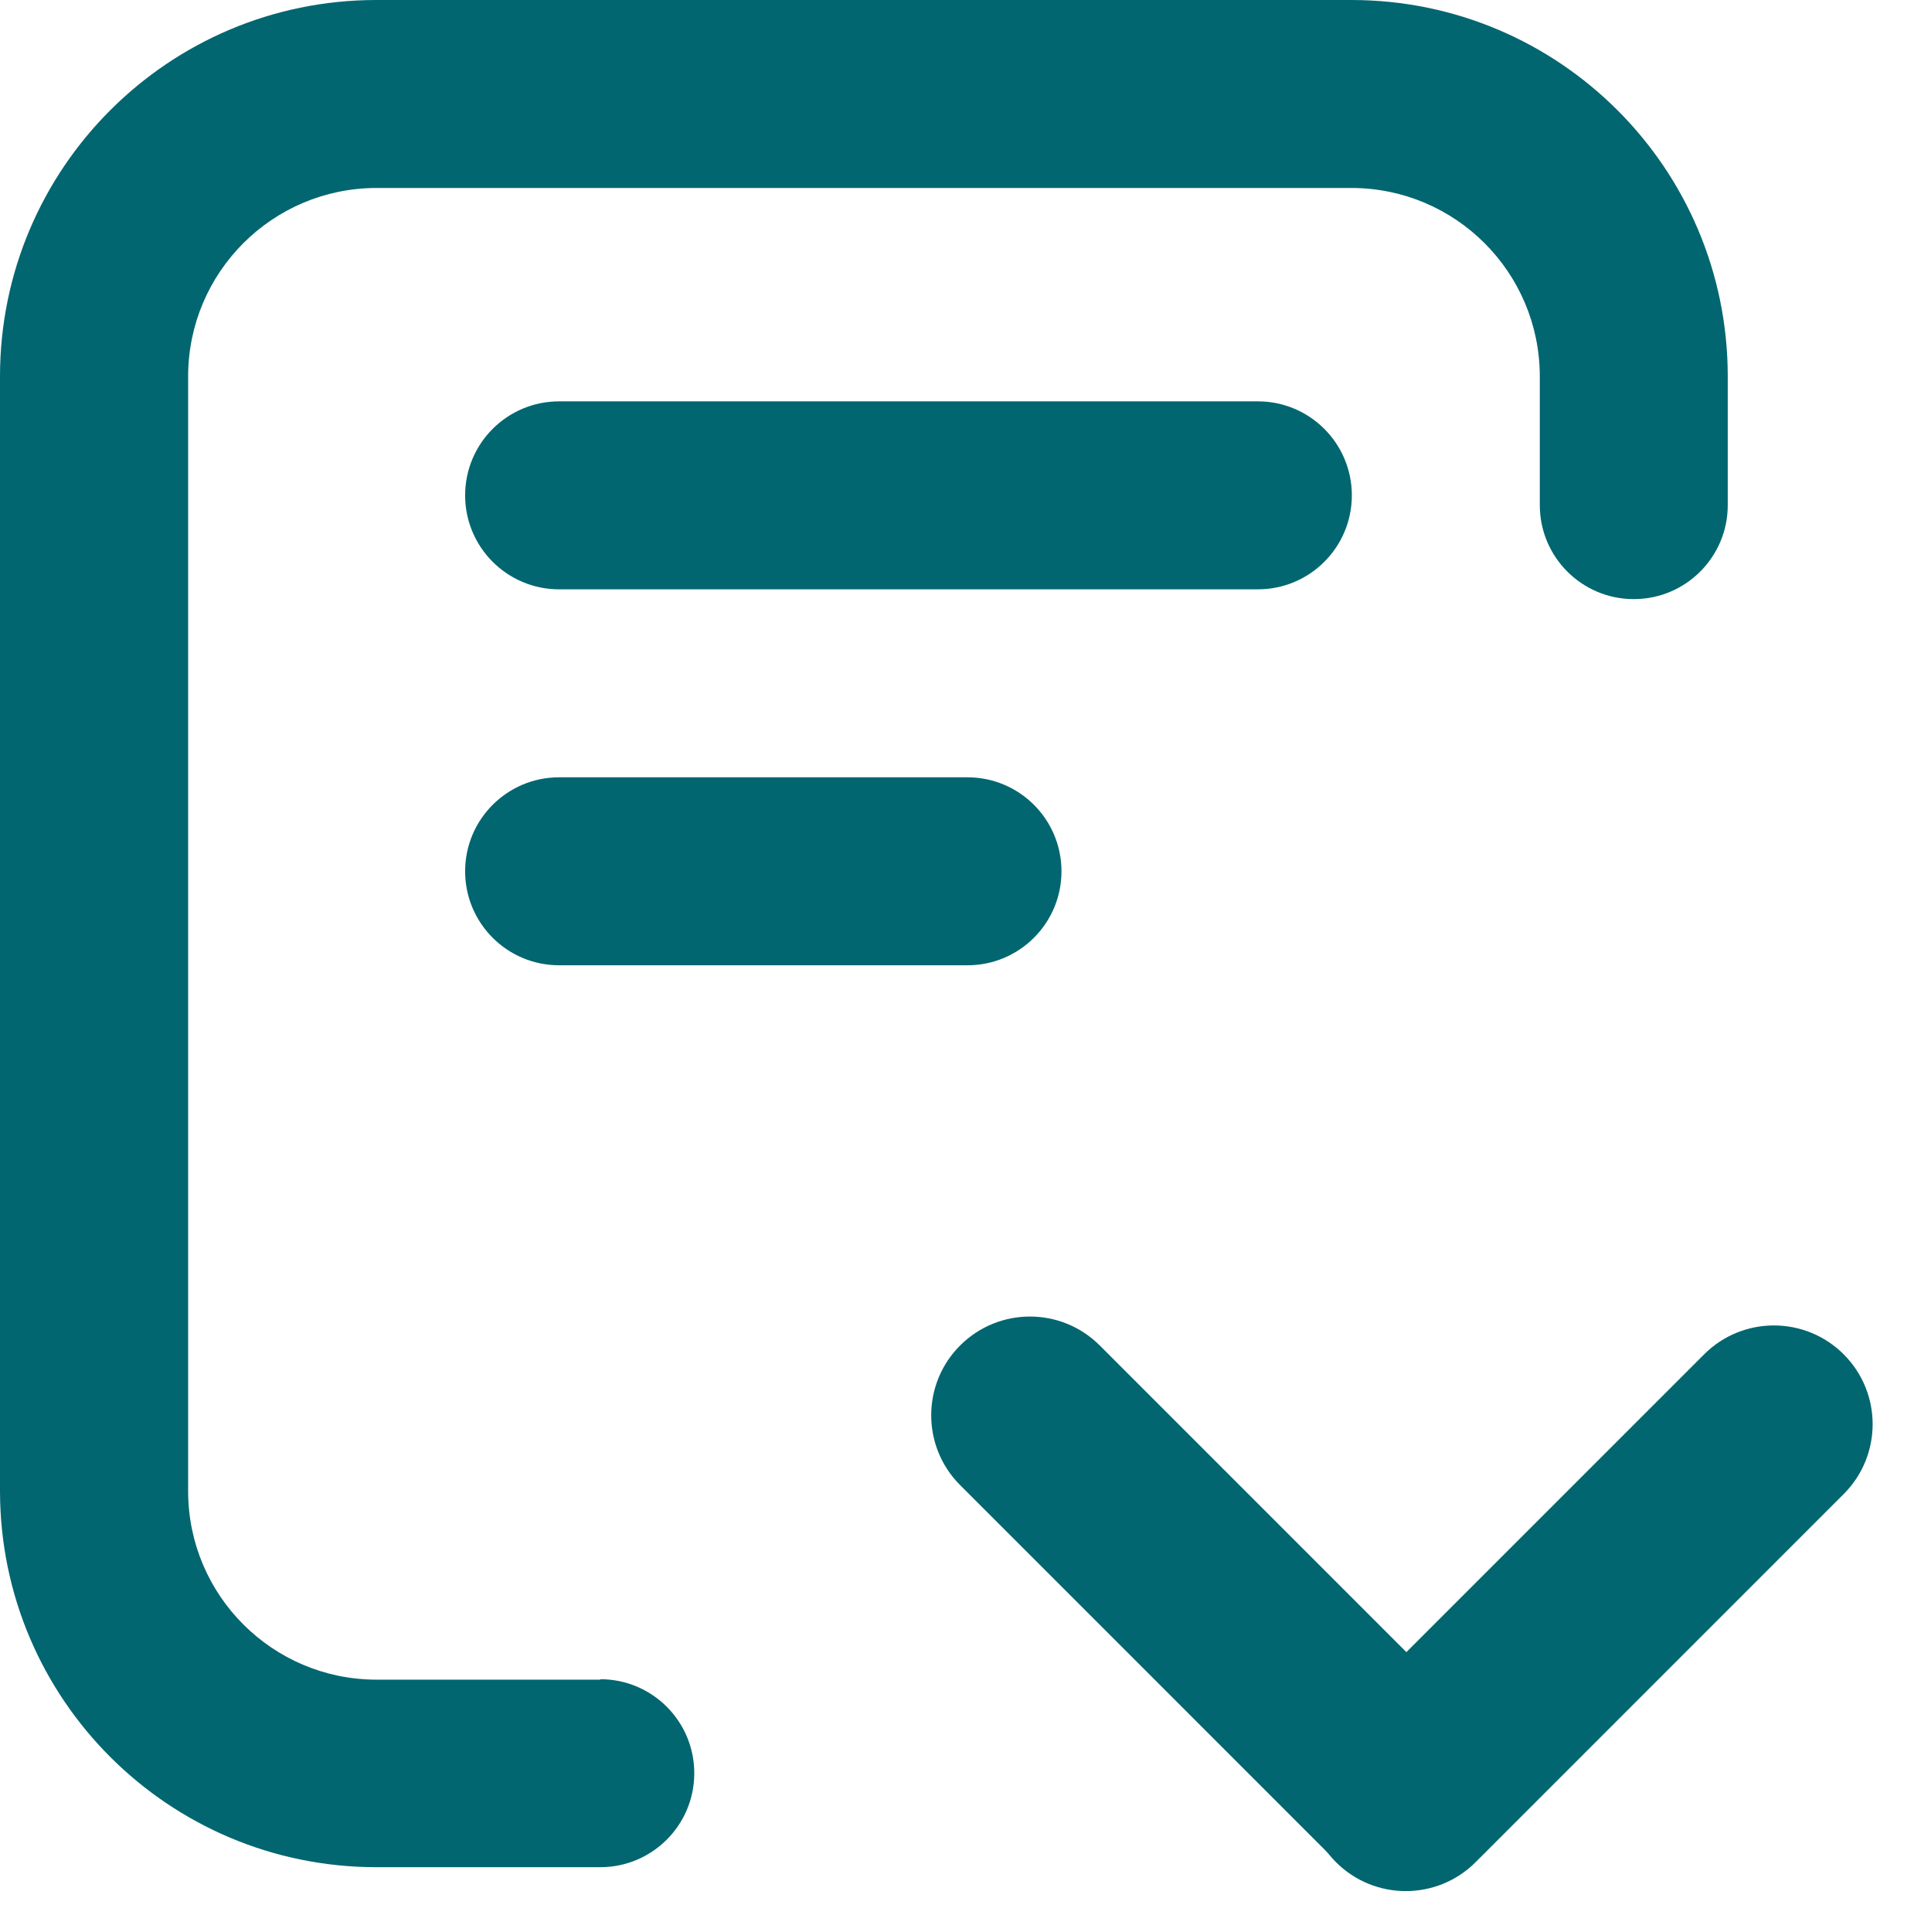
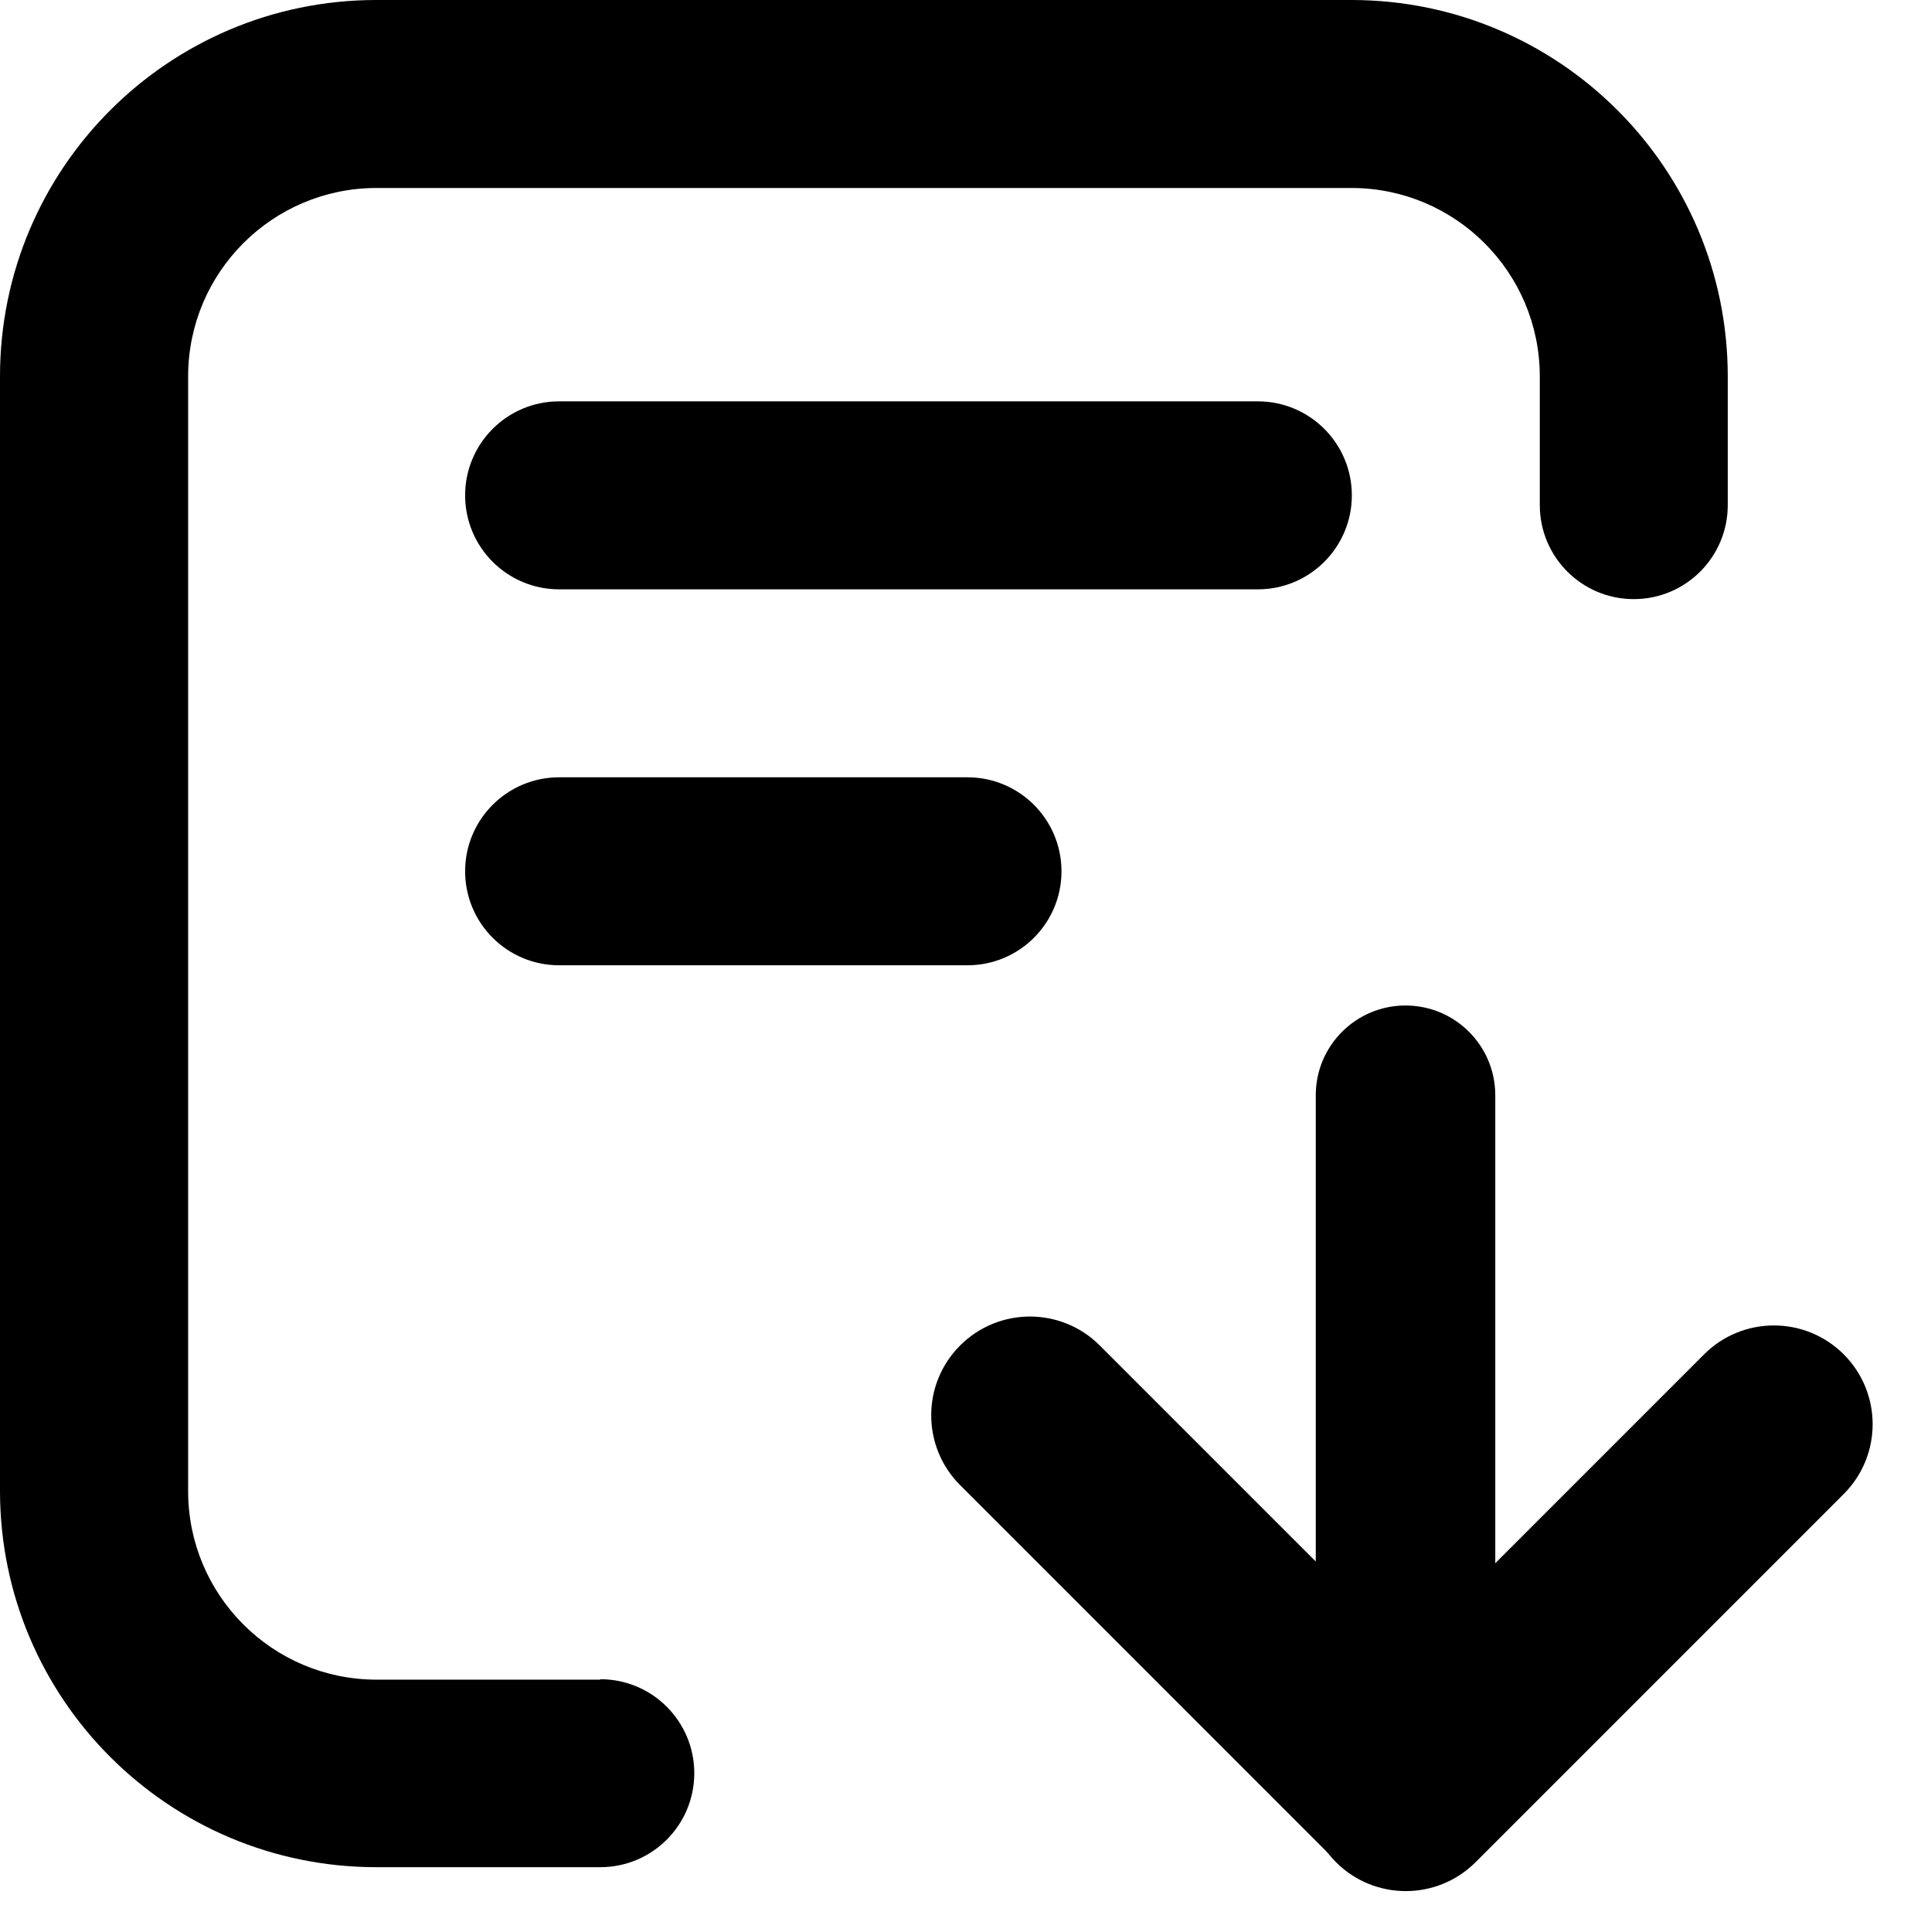
<svg xmlns="http://www.w3.org/2000/svg" width="21.318" height="21.522" viewBox="0 0 21.318 21.522">
-   <g id="writing" transform="translate(-28.57 -6)">
-     <g id="Group_24" data-name="Group 24" transform="translate(26.57)">
-       <g id="Group_23" data-name="Group 23">
-         <path id="Path_121" data-name="Path 121" d="M119.338,201.047A1.047,1.047,0,0,0,118.291,200h-7.785a1.047,1.047,0,1,0,0,2.094h7.785A1.047,1.047,0,0,0,119.338,201.047Z" transform="translate(-102.277 -189.529)" fill="#026670" />
-         <path id="Path_122" data-name="Path 122" d="M109.506,280a1.047,1.047,0,0,0,0,2.094h4.55a1.047,1.047,0,0,0,0-2.094Z" transform="translate(-101.277 -265.341)" fill="#026670" />
-         <path id="Path_123" data-name="Path 123" d="M35.26,24.711h-2.5a2.1,2.1,0,0,1-2.094-2.094V10.188a2.1,2.1,0,0,1,2.094-2.094H43.631a2.1,2.1,0,0,1,2.094,2.094v1.439a1.047,1.047,0,1,0,2.094,0V10.188A4.193,4.193,0,0,0,43.631,6H32.758a4.193,4.193,0,0,0-4.188,4.188V22.616A4.193,4.193,0,0,0,32.758,26.8h2.5a1.047,1.047,0,1,0,0-2.094Z" transform="translate(-26.57)" fill="#026670" />
-         <rect id="Rectangle_87" data-name="Rectangle 87" width="2.2" height="8" rx="1.1" transform="translate(11.919 21.766) rotate(-45)" fill="#026670" />
-         <rect id="Rectangle_88" data-name="Rectangle 88" width="2.2" height="8" rx="1.1" transform="translate(17.662 27.522) rotate(-135)" fill="#026670" />
+   <g id="Group_86" data-name="Group 86" transform="translate(-667.341 -44.799)">
+     <g id="writing" transform="translate(638.771 38.799)">
+       <g id="Group_24" data-name="Group 24" transform="translate(26.57)">
+         <g id="Group_23" data-name="Group 23">
+           <path id="Path_121" data-name="Path 121" d="M119.338,201.047A1.047,1.047,0,0,0,118.291,200h-7.785a1.047,1.047,0,1,0,0,2.094h7.785A1.047,1.047,0,0,0,119.338,201.047Z" transform="translate(-102.277 -189.529)" fill="currentColor" />
+           <path id="Path_122" data-name="Path 122" d="M109.506,280a1.047,1.047,0,0,0,0,2.094h4.55a1.047,1.047,0,0,0,0-2.094Z" transform="translate(-101.277 -265.341)" fill="currentColor" />
+           <path id="Path_123" data-name="Path 123" d="M35.26,24.711h-2.5a2.1,2.1,0,0,1-2.094-2.094V10.188a2.1,2.1,0,0,1,2.094-2.094H43.631a2.1,2.1,0,0,1,2.094,2.094v1.439a1.047,1.047,0,1,0,2.094,0V10.188A4.193,4.193,0,0,0,43.631,6H32.758a4.193,4.193,0,0,0-4.188,4.188V22.616A4.193,4.193,0,0,0,32.758,26.8h2.5a1.047,1.047,0,1,0,0-2.094Z" transform="translate(-26.57)" fill="currentColor" />
+           <rect id="Rectangle_87" data-name="Rectangle 87" width="2.2" height="8" rx="1.1" transform="translate(11.919 21.766) rotate(-45)" fill="currentColor" />
+           <rect id="Rectangle_88" data-name="Rectangle 88" width="2.2" height="8" rx="1.1" transform="translate(17.662 27.522) rotate(-135)" fill="currentColor" />
+         </g>
      </g>
    </g>
+     <rect id="Rectangle_98" data-name="Rectangle 98" width="2" height="8" rx="1" transform="translate(682 56)" fill="currentColor" />
  </g>
</svg>
